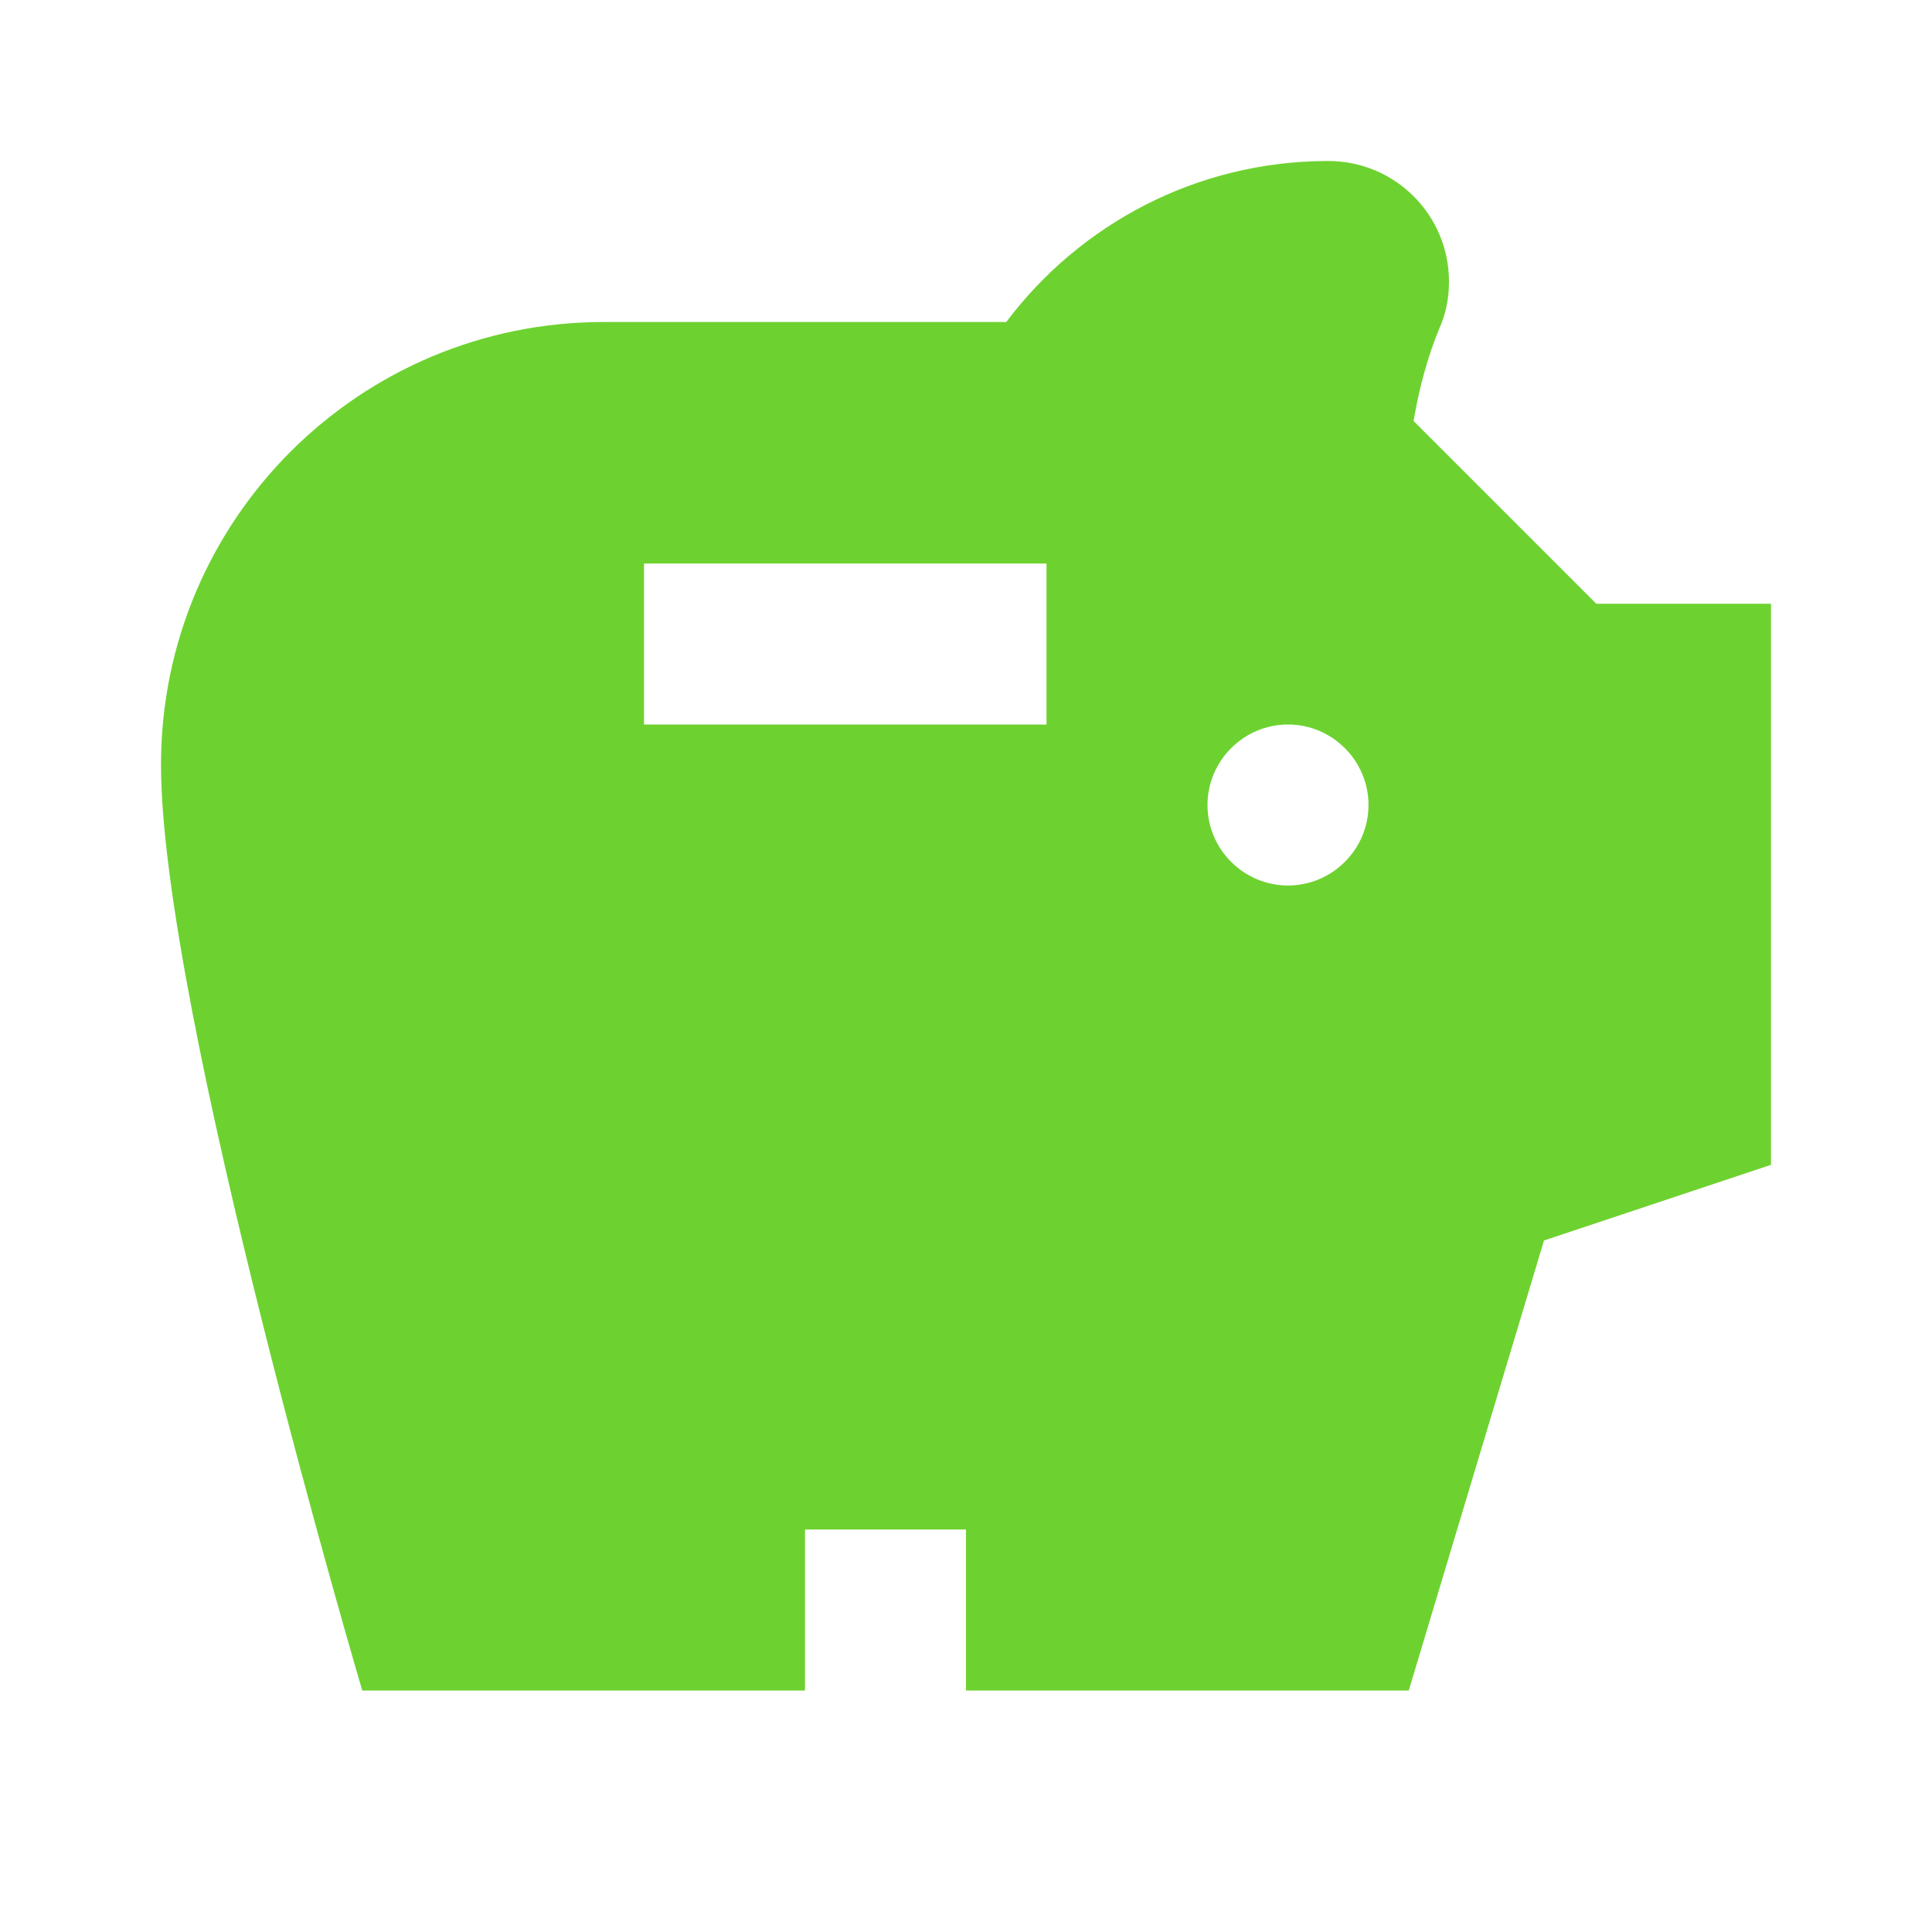
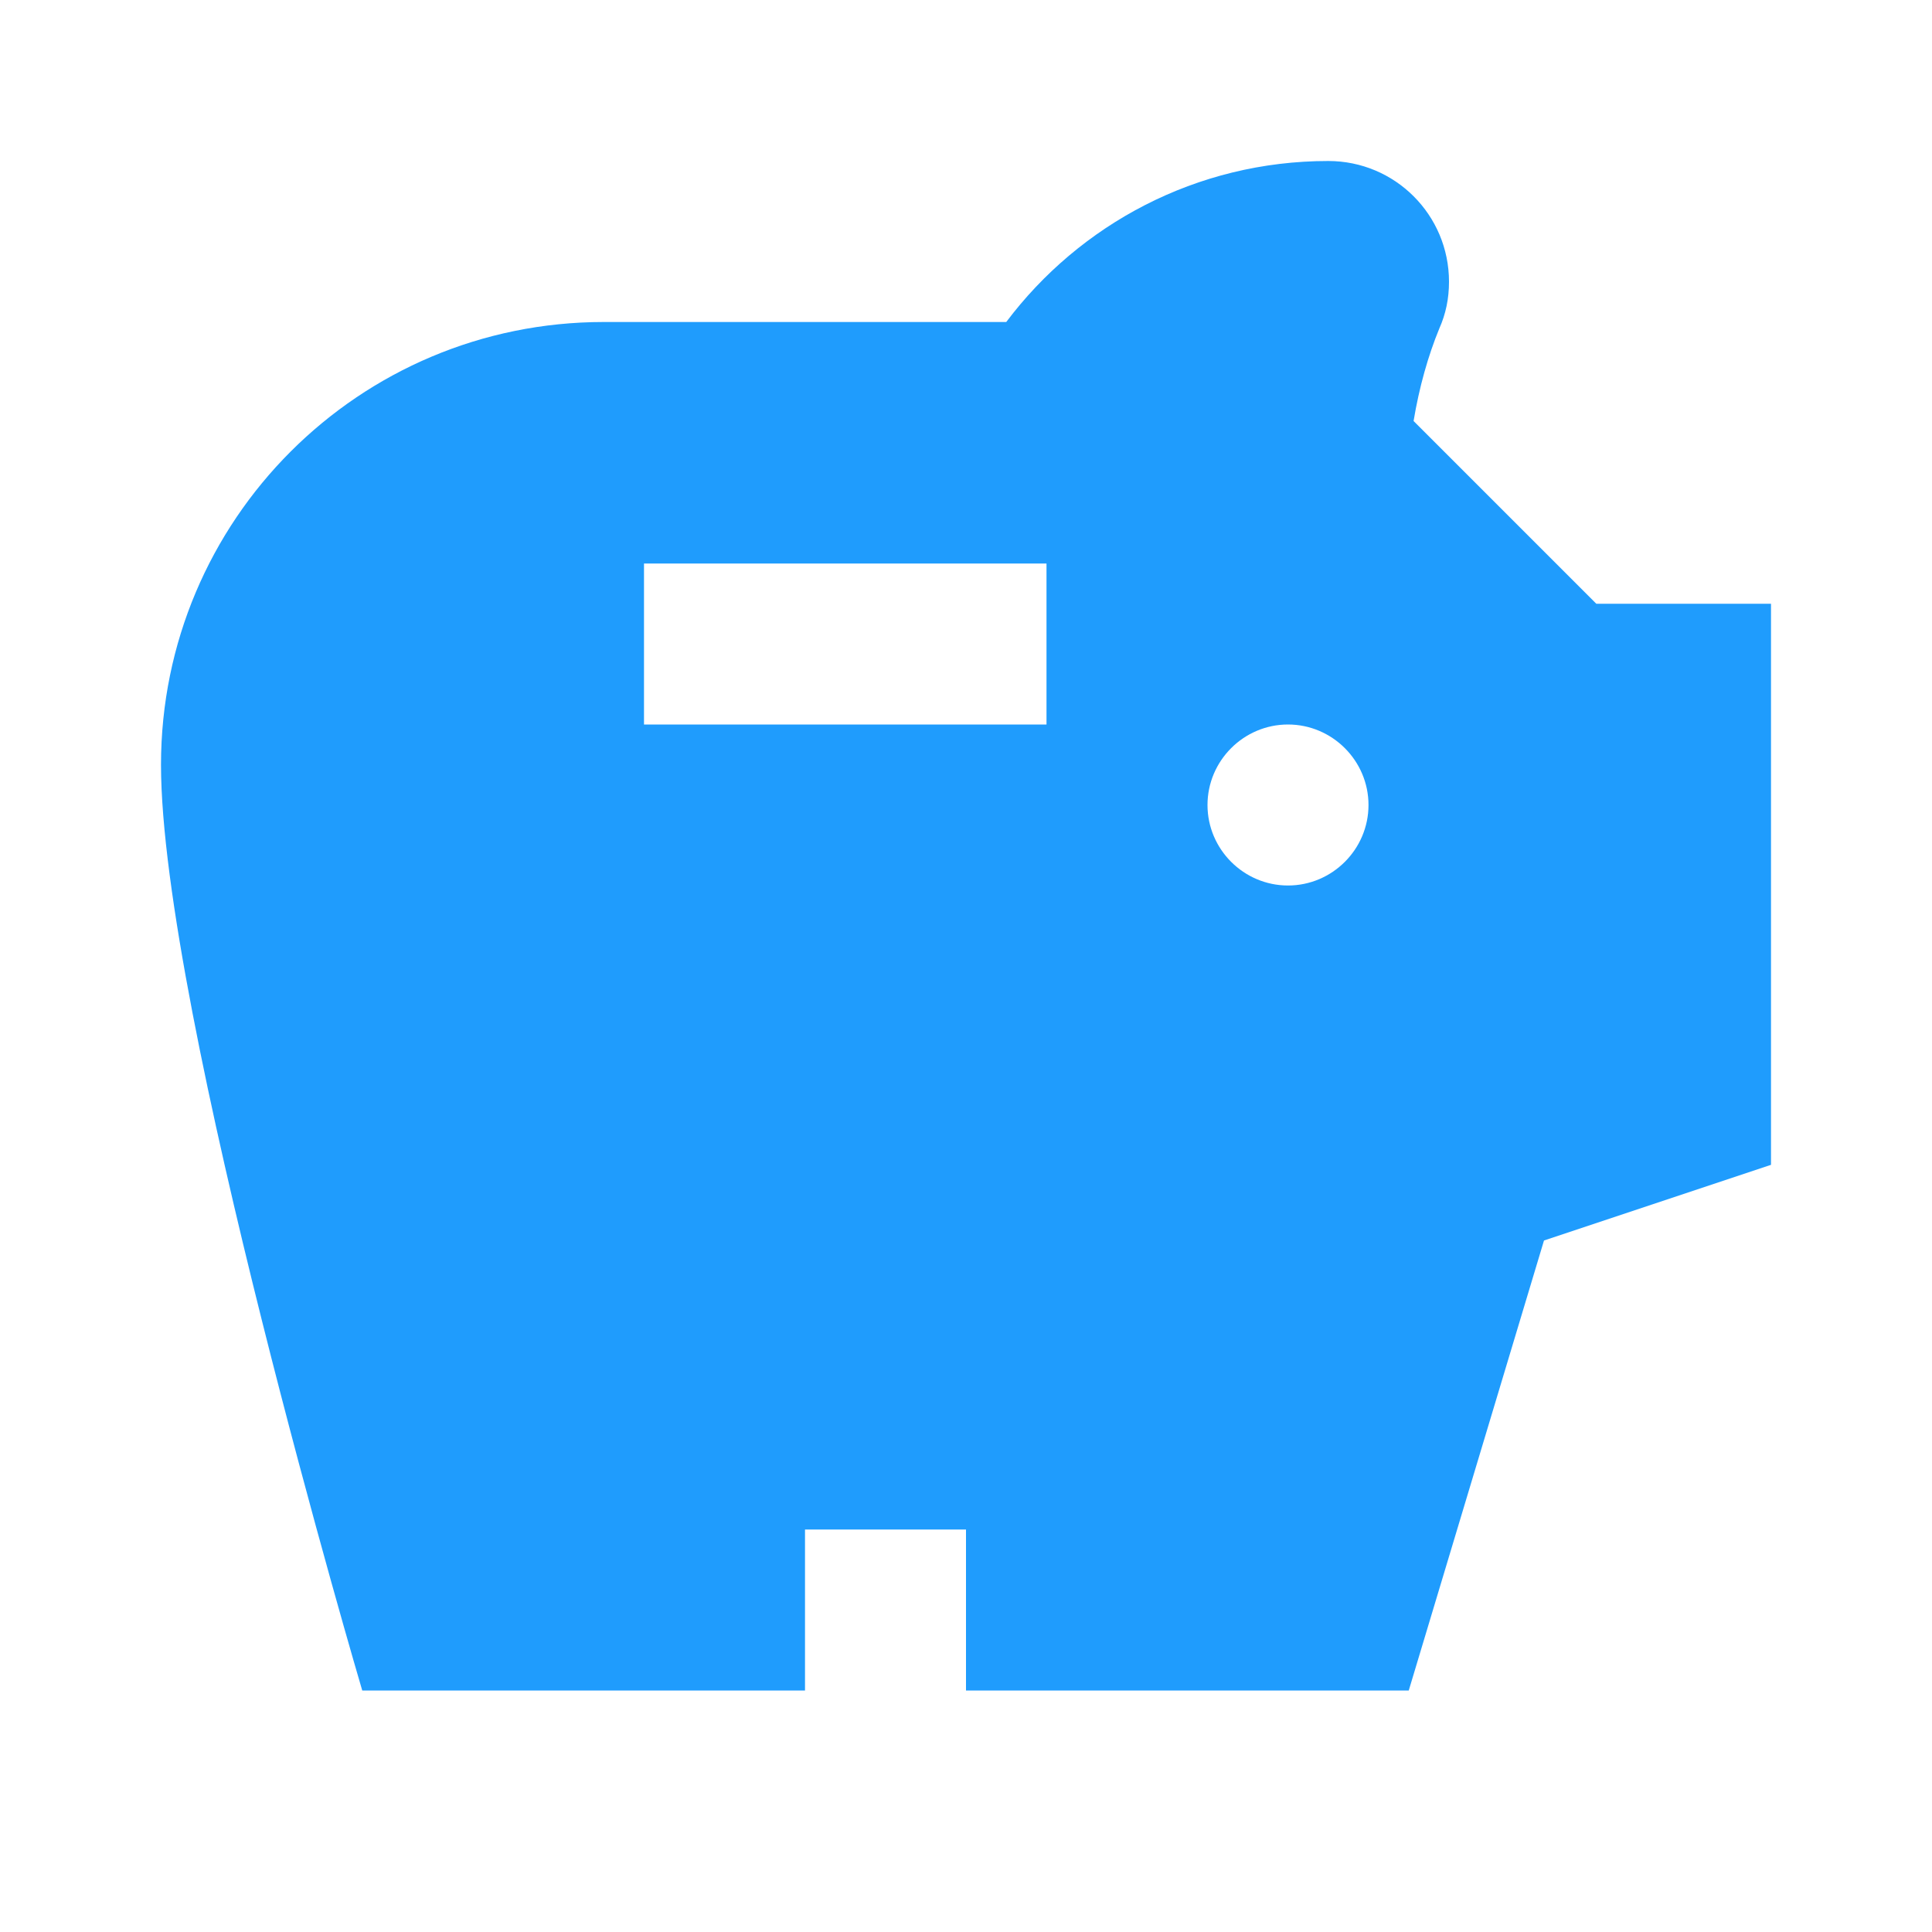
- <svg xmlns="http://www.w3.org/2000/svg" enable-background="new 0 0 24 24" height="24px" viewBox="0 0 24 24" width="24px" fill="#6dd230">
+ <svg xmlns="http://www.w3.org/2000/svg" enable-background="new 0 0 24 24" height="24px" viewBox="0 0 24 24" width="24px" fill="url(#grad1)">
  <rect fill="none" height="24" width="24" />
+   <defs>
+     <linearGradient id="grad1" x1="0%" y1="0%" x2="0%" y2="100%">
+       <stop offset="0%" style="stop-color:#1F9CFD;stop-opacity:1" />
+       <stop offset="100%" style="stop-color:#1F9CFD;stop-opacity:1" />
+     </linearGradient>
+   </defs>
  <g>
    <path d="M19.83,7.5l-2.27-2.27c0.07-0.42,0.18-0.81,0.32-1.15C17.96,3.9,18,3.71,18,3.5C18,2.67,17.33,2,16.5,2 c-1.64,0-3.09,0.79-4,2l-5,0C4.46,4,2,6.46,2,9.5S4.5,21,4.5,21l5.5,0v-2h2v2l5.5,0l1.68-5.59L22,14.47V7.5H19.83z M13,9H8V7h5V9z M16,11c-0.55,0-1-0.45-1-1c0-0.55,0.45-1,1-1s1,0.45,1,1C17,10.55,16.55,11,16,11z" />
  </g>
</svg>
